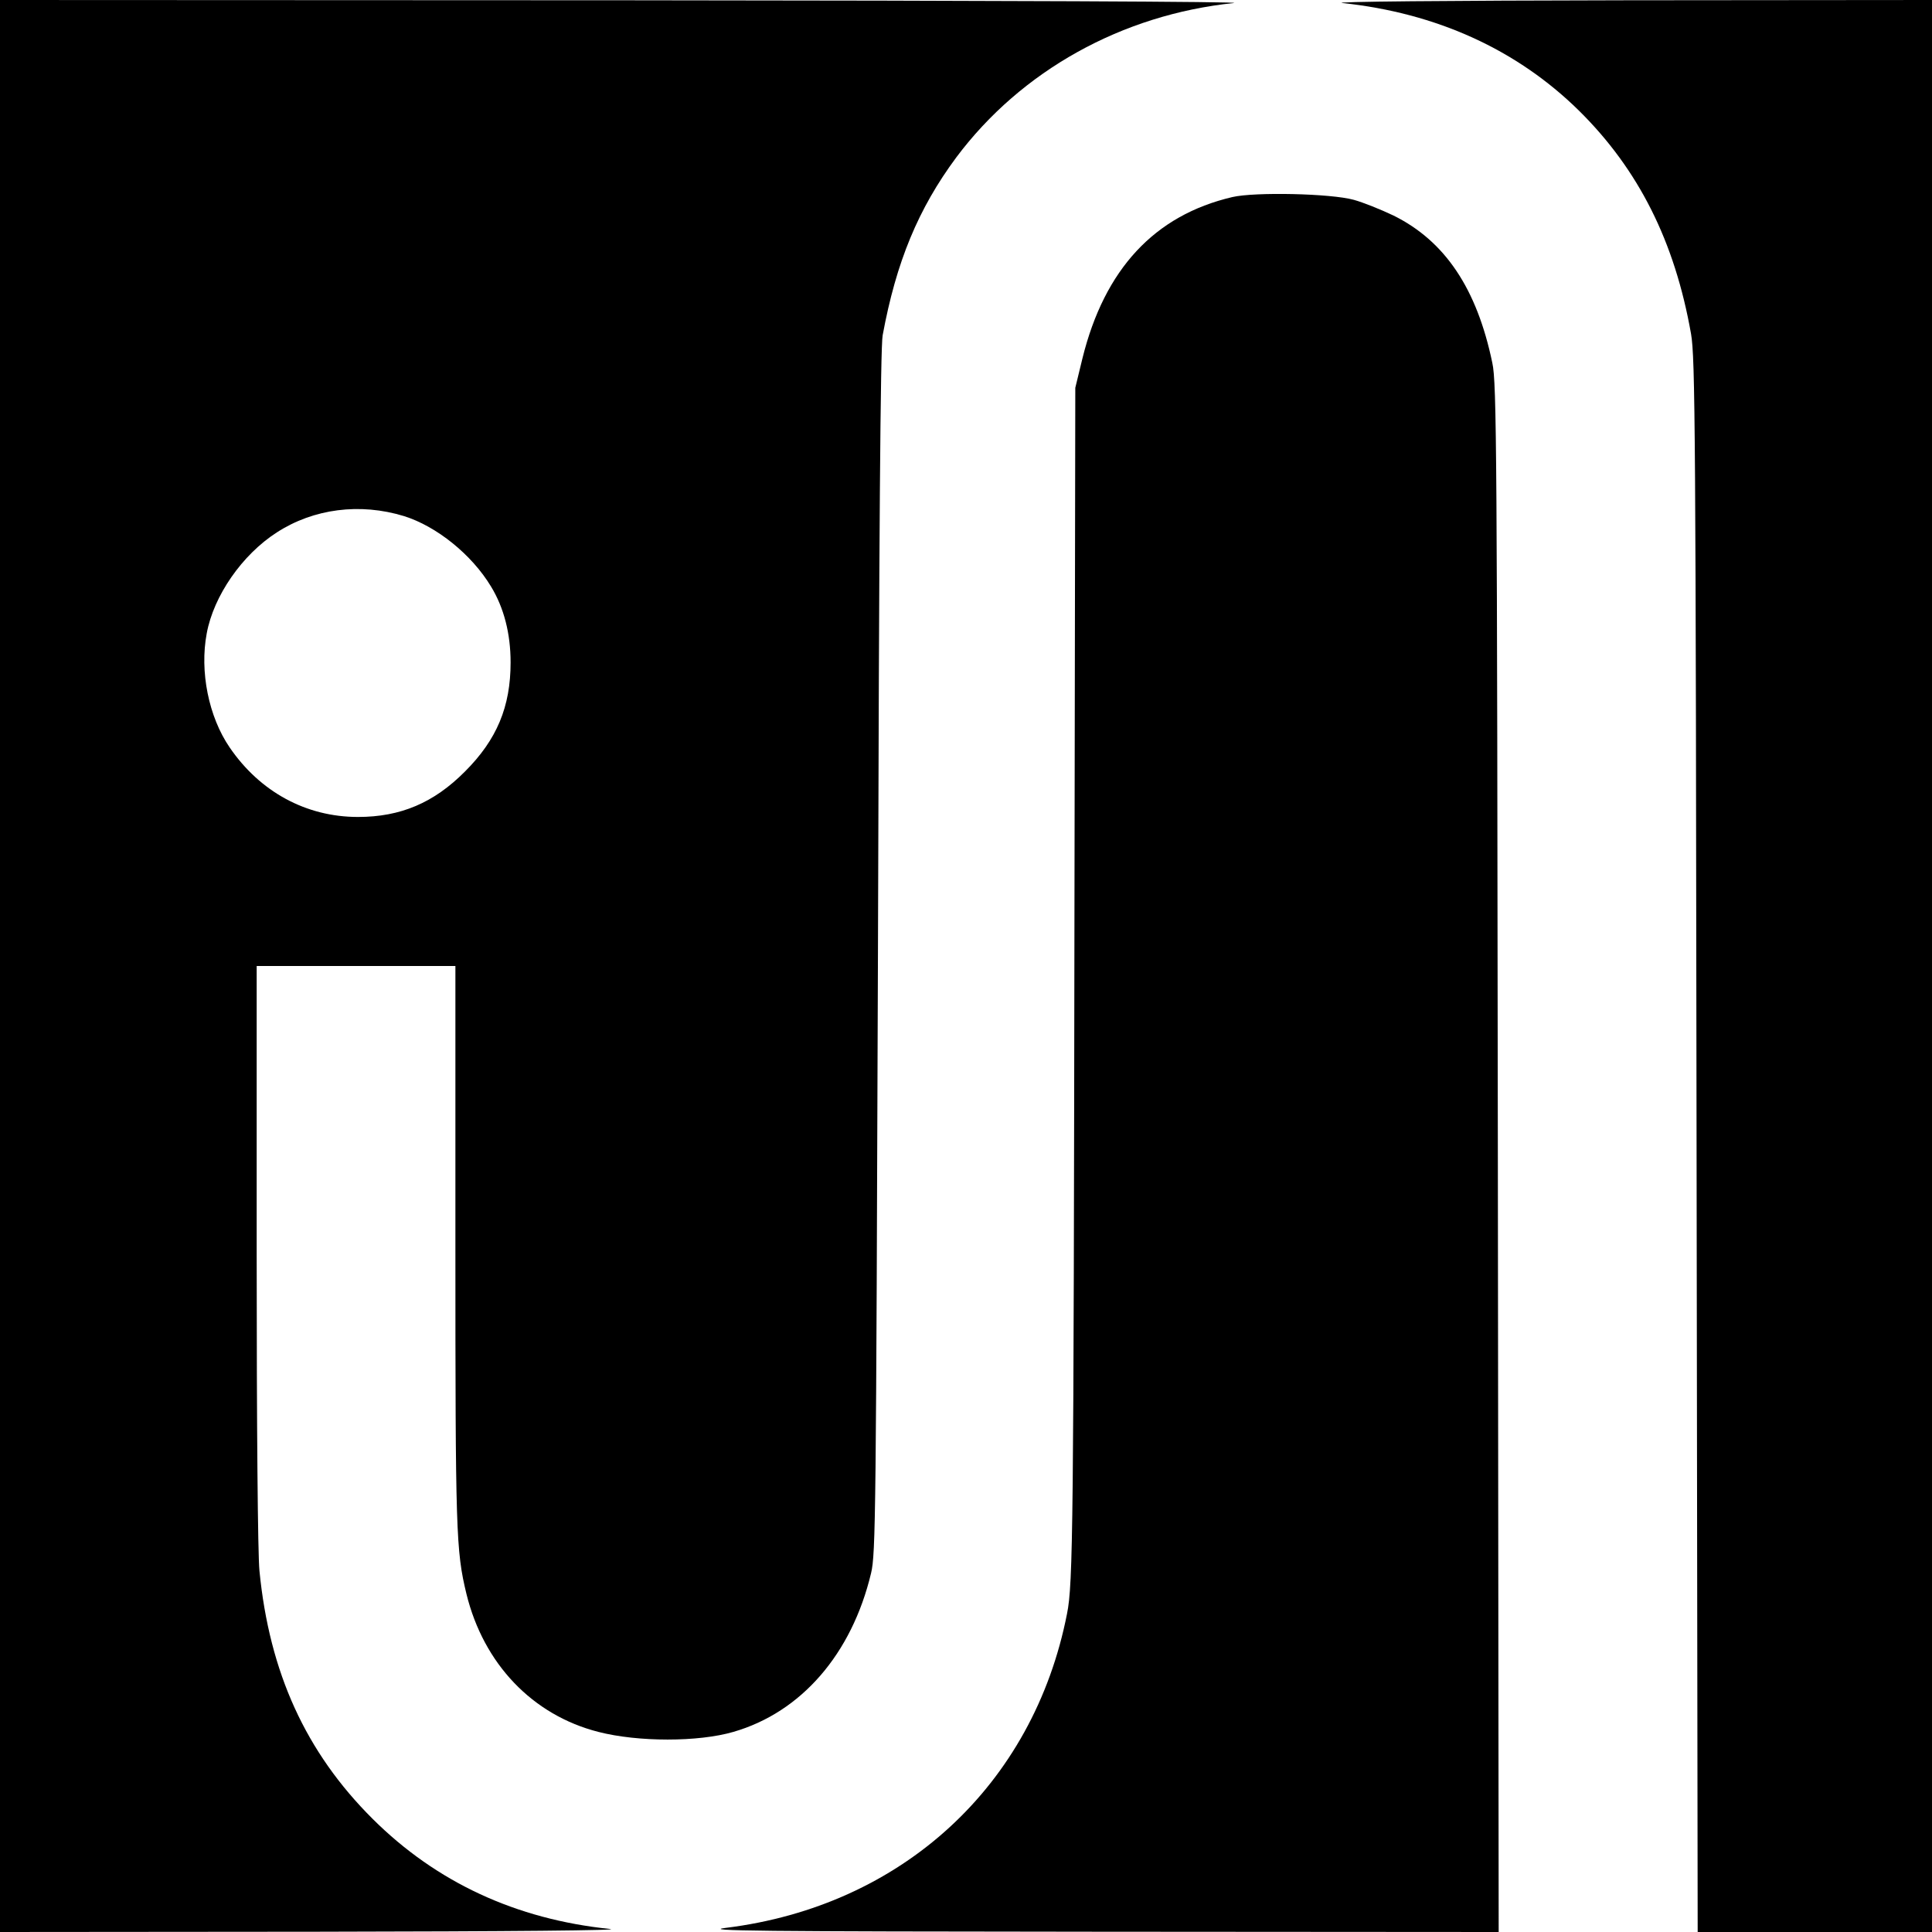
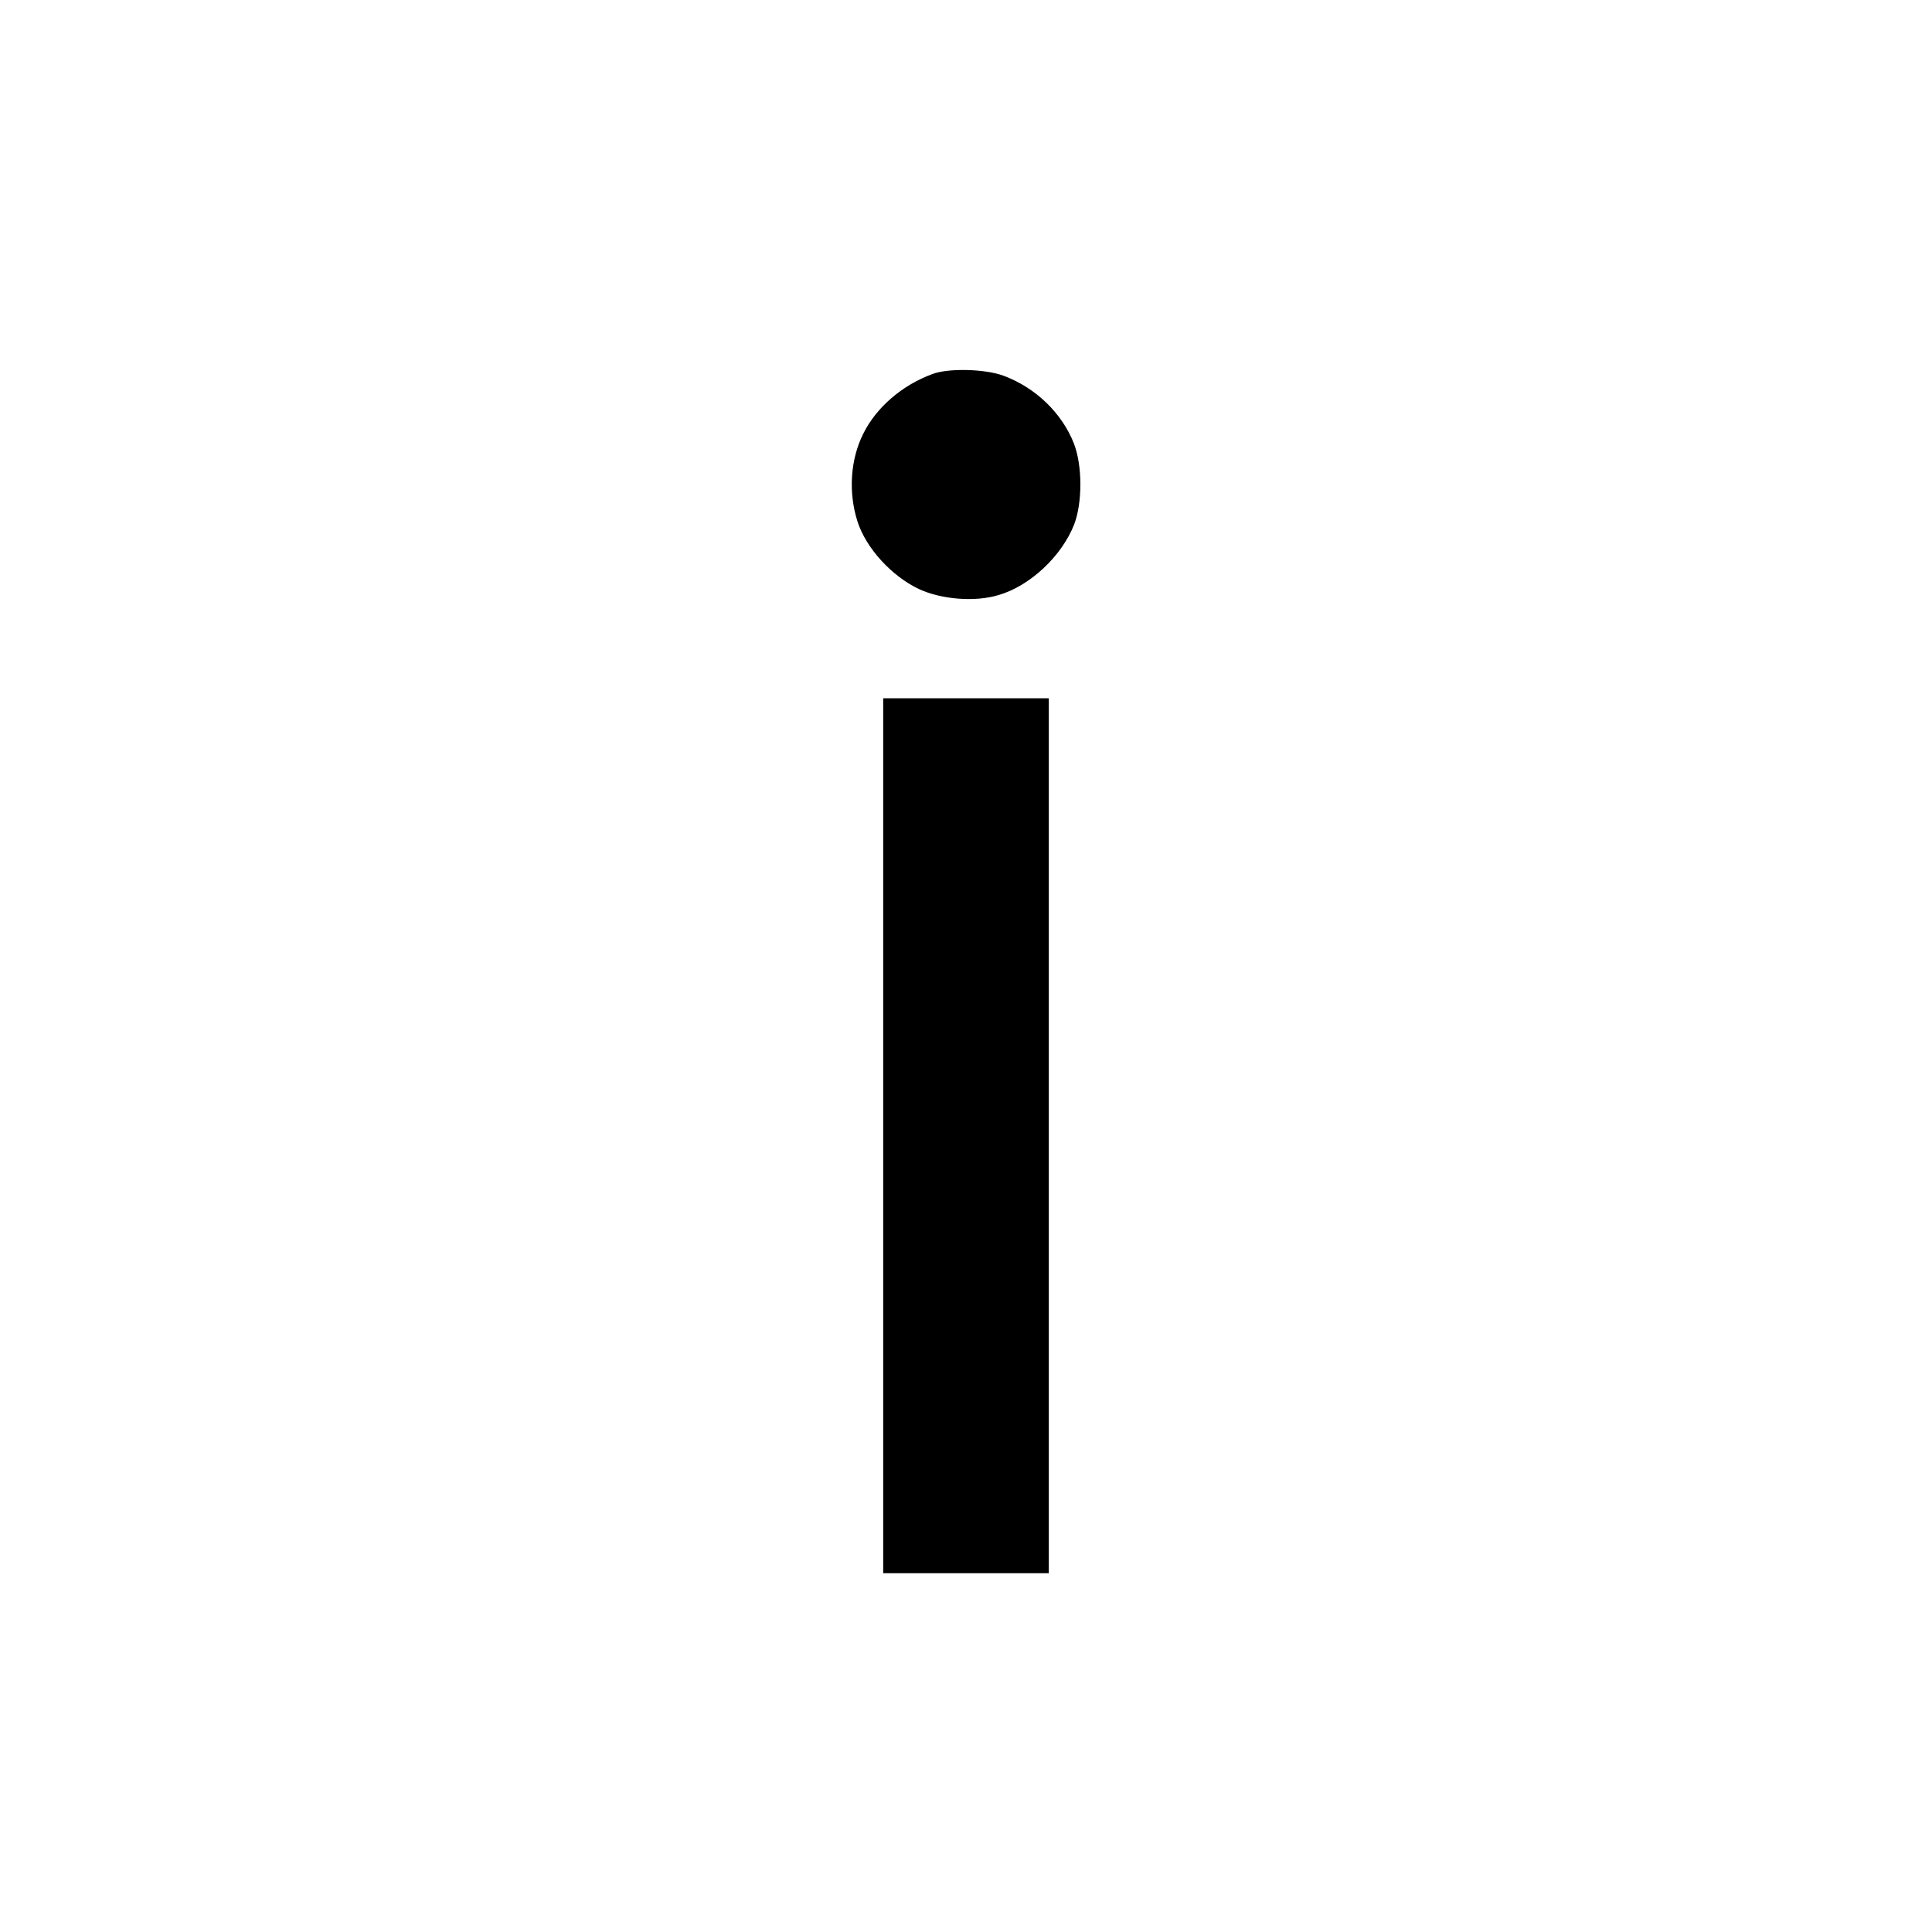
<svg xmlns="http://www.w3.org/2000/svg" version="1.0" width="700pt" height="700pt" viewBox="0 0 700 700" preserveAspectRatio="xMidYMid meet">
  <g transform="translate(0,700) scale(0.1,-0.1)" fill="#000000" stroke="none">
-     <path d="M0 3500 l0 -3500 1148 1 c705 1 1114 5 1062 10 -340 35 -629 169 -860 399 -242 241 -374 530 -410 899 -6 62 -10 519 -10 1147 l0 1044 360 0 360 0 0 -1013 c0 -1038 2 -1105 40 -1262 62 -253 239 -439 478 -500 144 -37 362 -37 489 0 246 71 429 282 499 575 17 70 18 208 25 2250 4 1518 9 2193 17 2235 49 266 129 459 267 645 235 314 600 517 1005 559 50 5 -844 9 -2192 10 l-2278 1 0 -3500z m1464 1630 c118 -37 245 -139 315 -255 47 -77 71 -171 71 -275 0 -161 -50 -280 -165 -395 -113 -114 -234 -165 -388 -165 -188 0 -355 91 -465 252 -76 111 -109 275 -83 413 25 136 128 285 254 366 133 86 301 108 461 59z" />
-     <path d="M4864 6989 c340 -36 631 -168 856 -389 217 -214 348 -475 407 -810 15 -87 17 -337 20 -2943 l4 -2847 424 0 425 0 0 3500 0 3500 -1107 -1 c-657 -1 -1076 -5 -1029 -10z" />
-     <path d="M4465 6286 c-282 -66 -463 -261 -543 -584 l-26 -107 -3 -1860 c-3 -2278 -5 -2473 -27 -2582 -122 -622 -598 -1059 -1236 -1138 -90 -11 109 -13 1348 -14 l1452 -1 -3 2803 c-3 2566 -4 2809 -20 2882 -56 270 -172 442 -358 534 -46 22 -111 48 -144 57 -83 23 -358 29 -440 10z" />
+     <path d="M3379 5645 c-110 -40 -204 -121 -251 -216 -47 -93 -55 -213 -21 -319 31 -96 123 -197 222 -244 81 -38 204 -48 289 -22 114 33 229 141 274 256 30 79 30 213 -1 293 -43 110 -139 203 -256 246 -65 24 -198 28 -256 6z" />
+     <path d="M3200 2885 l0 -1585 300 0 300 0 0 1585 0 1585 -300 0 -300 0 0 -1585z" />
  </g>
</svg>
